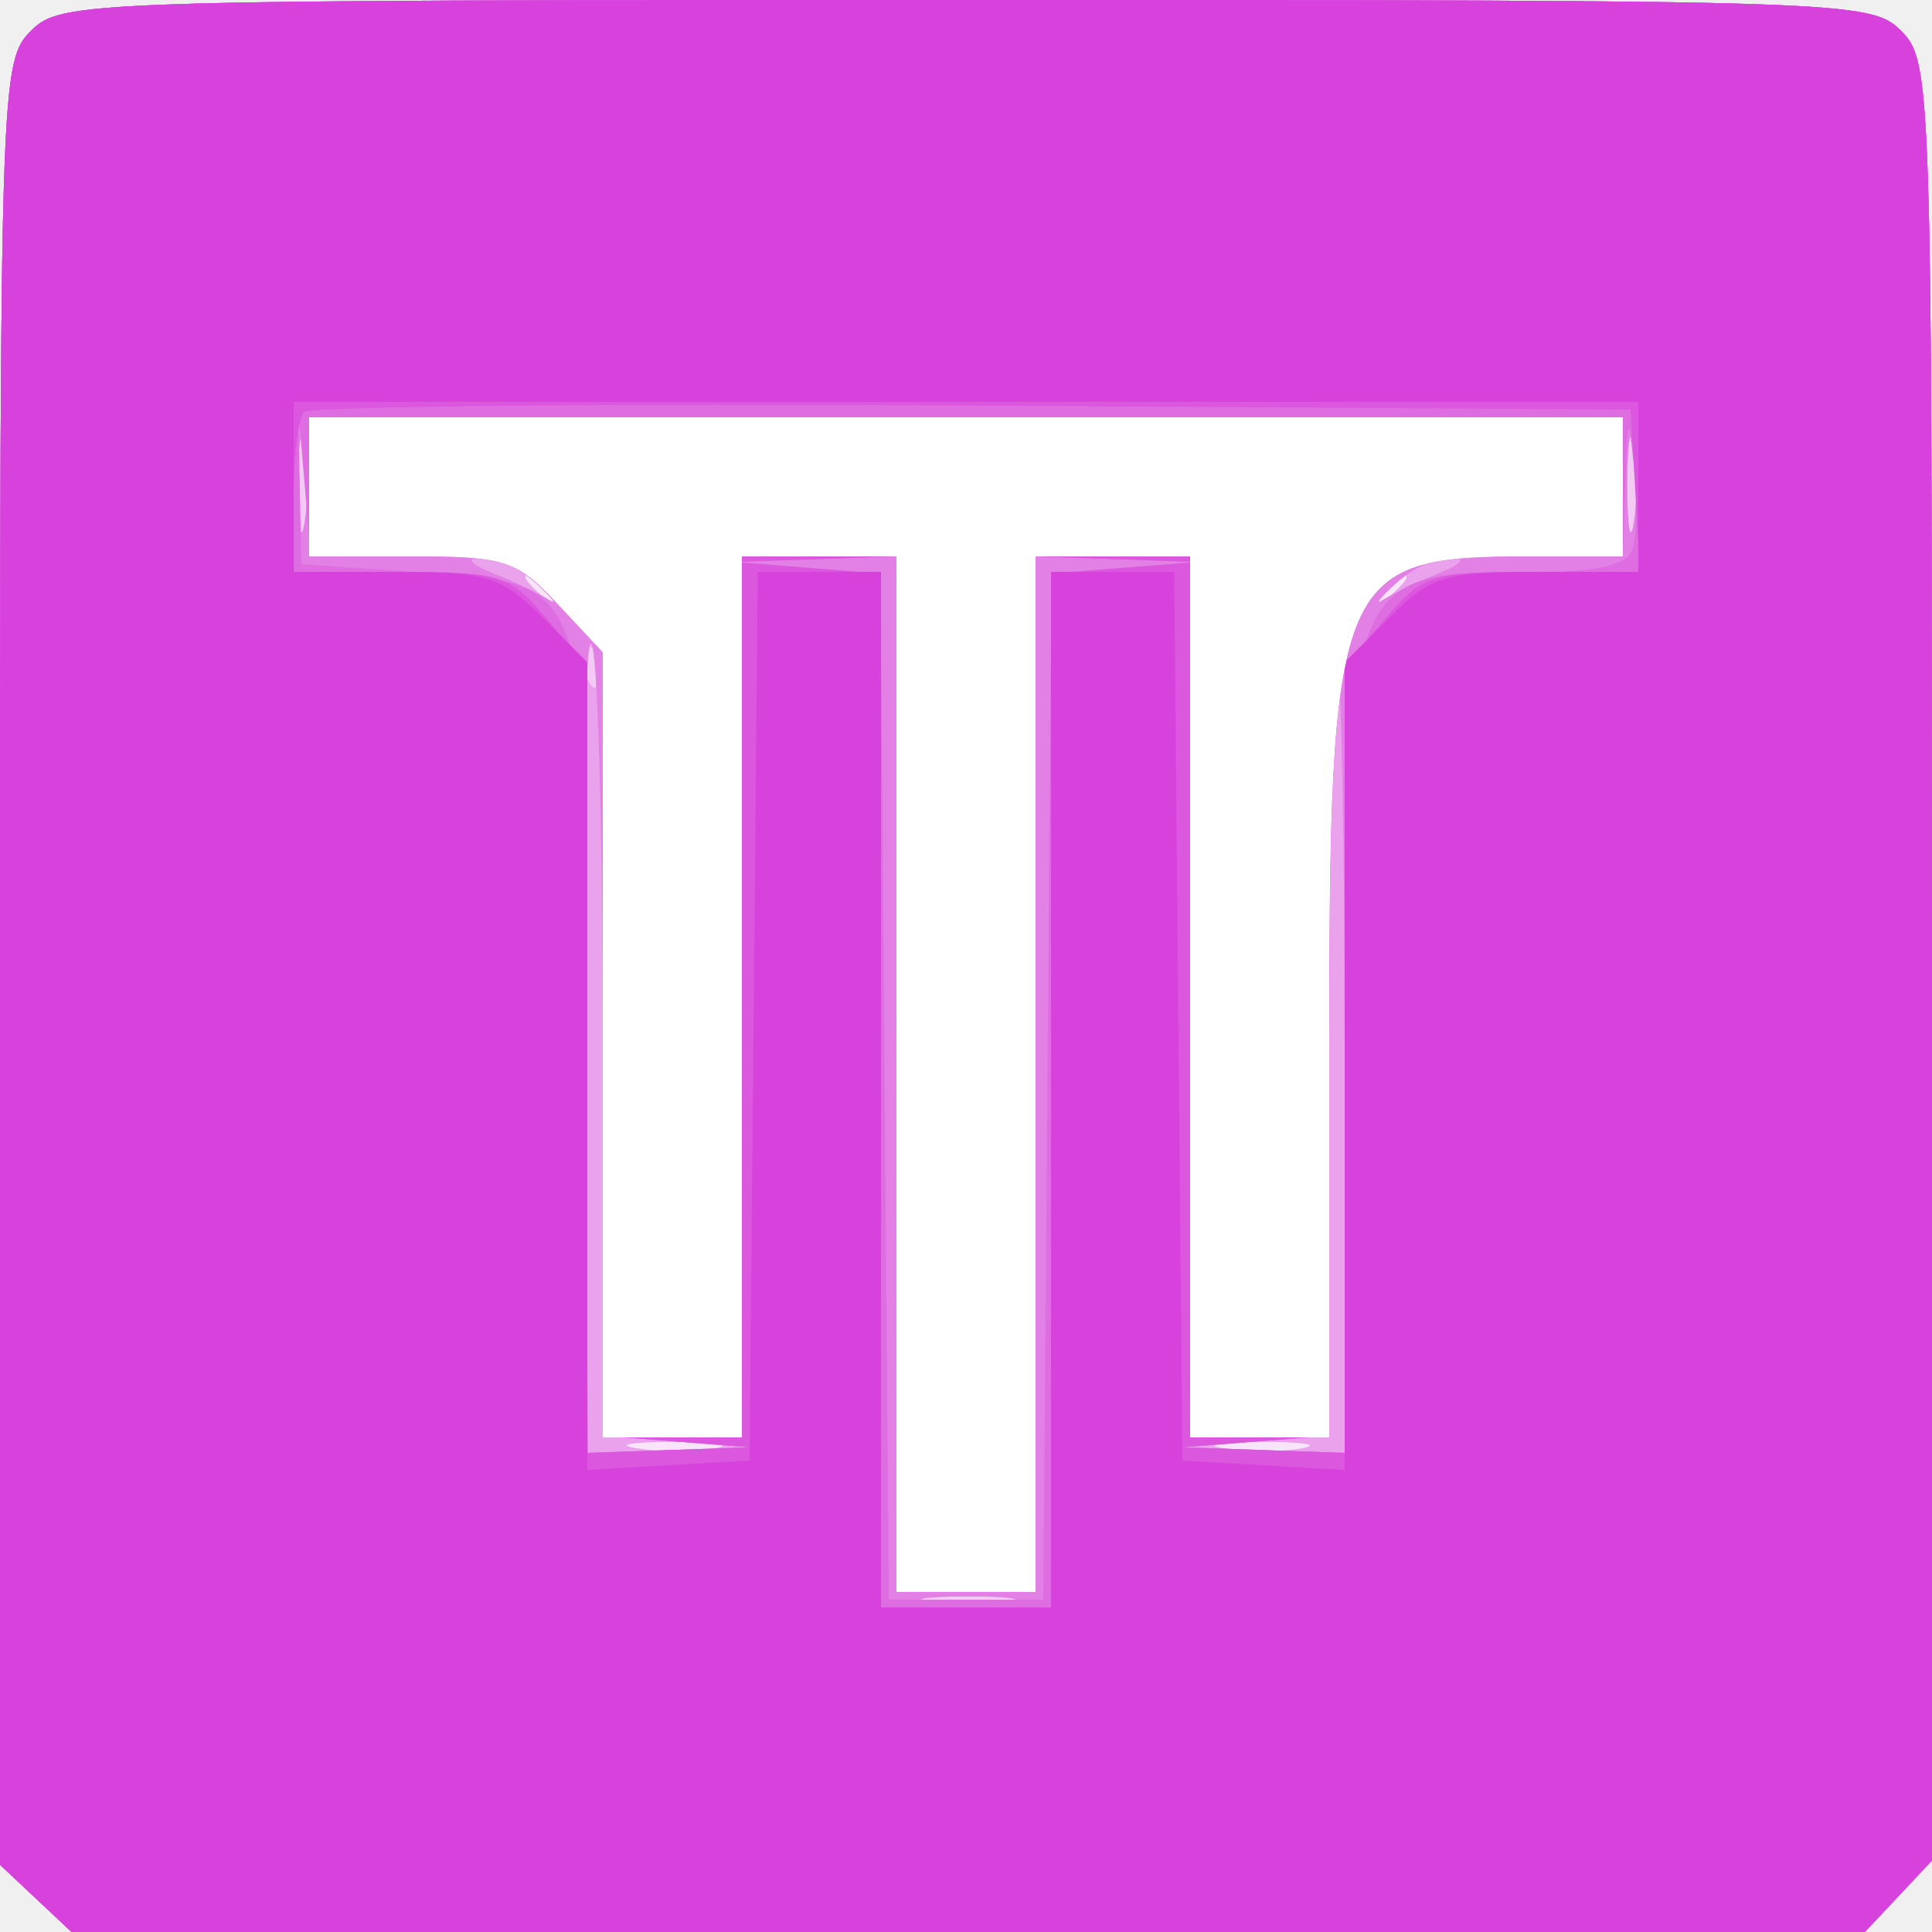
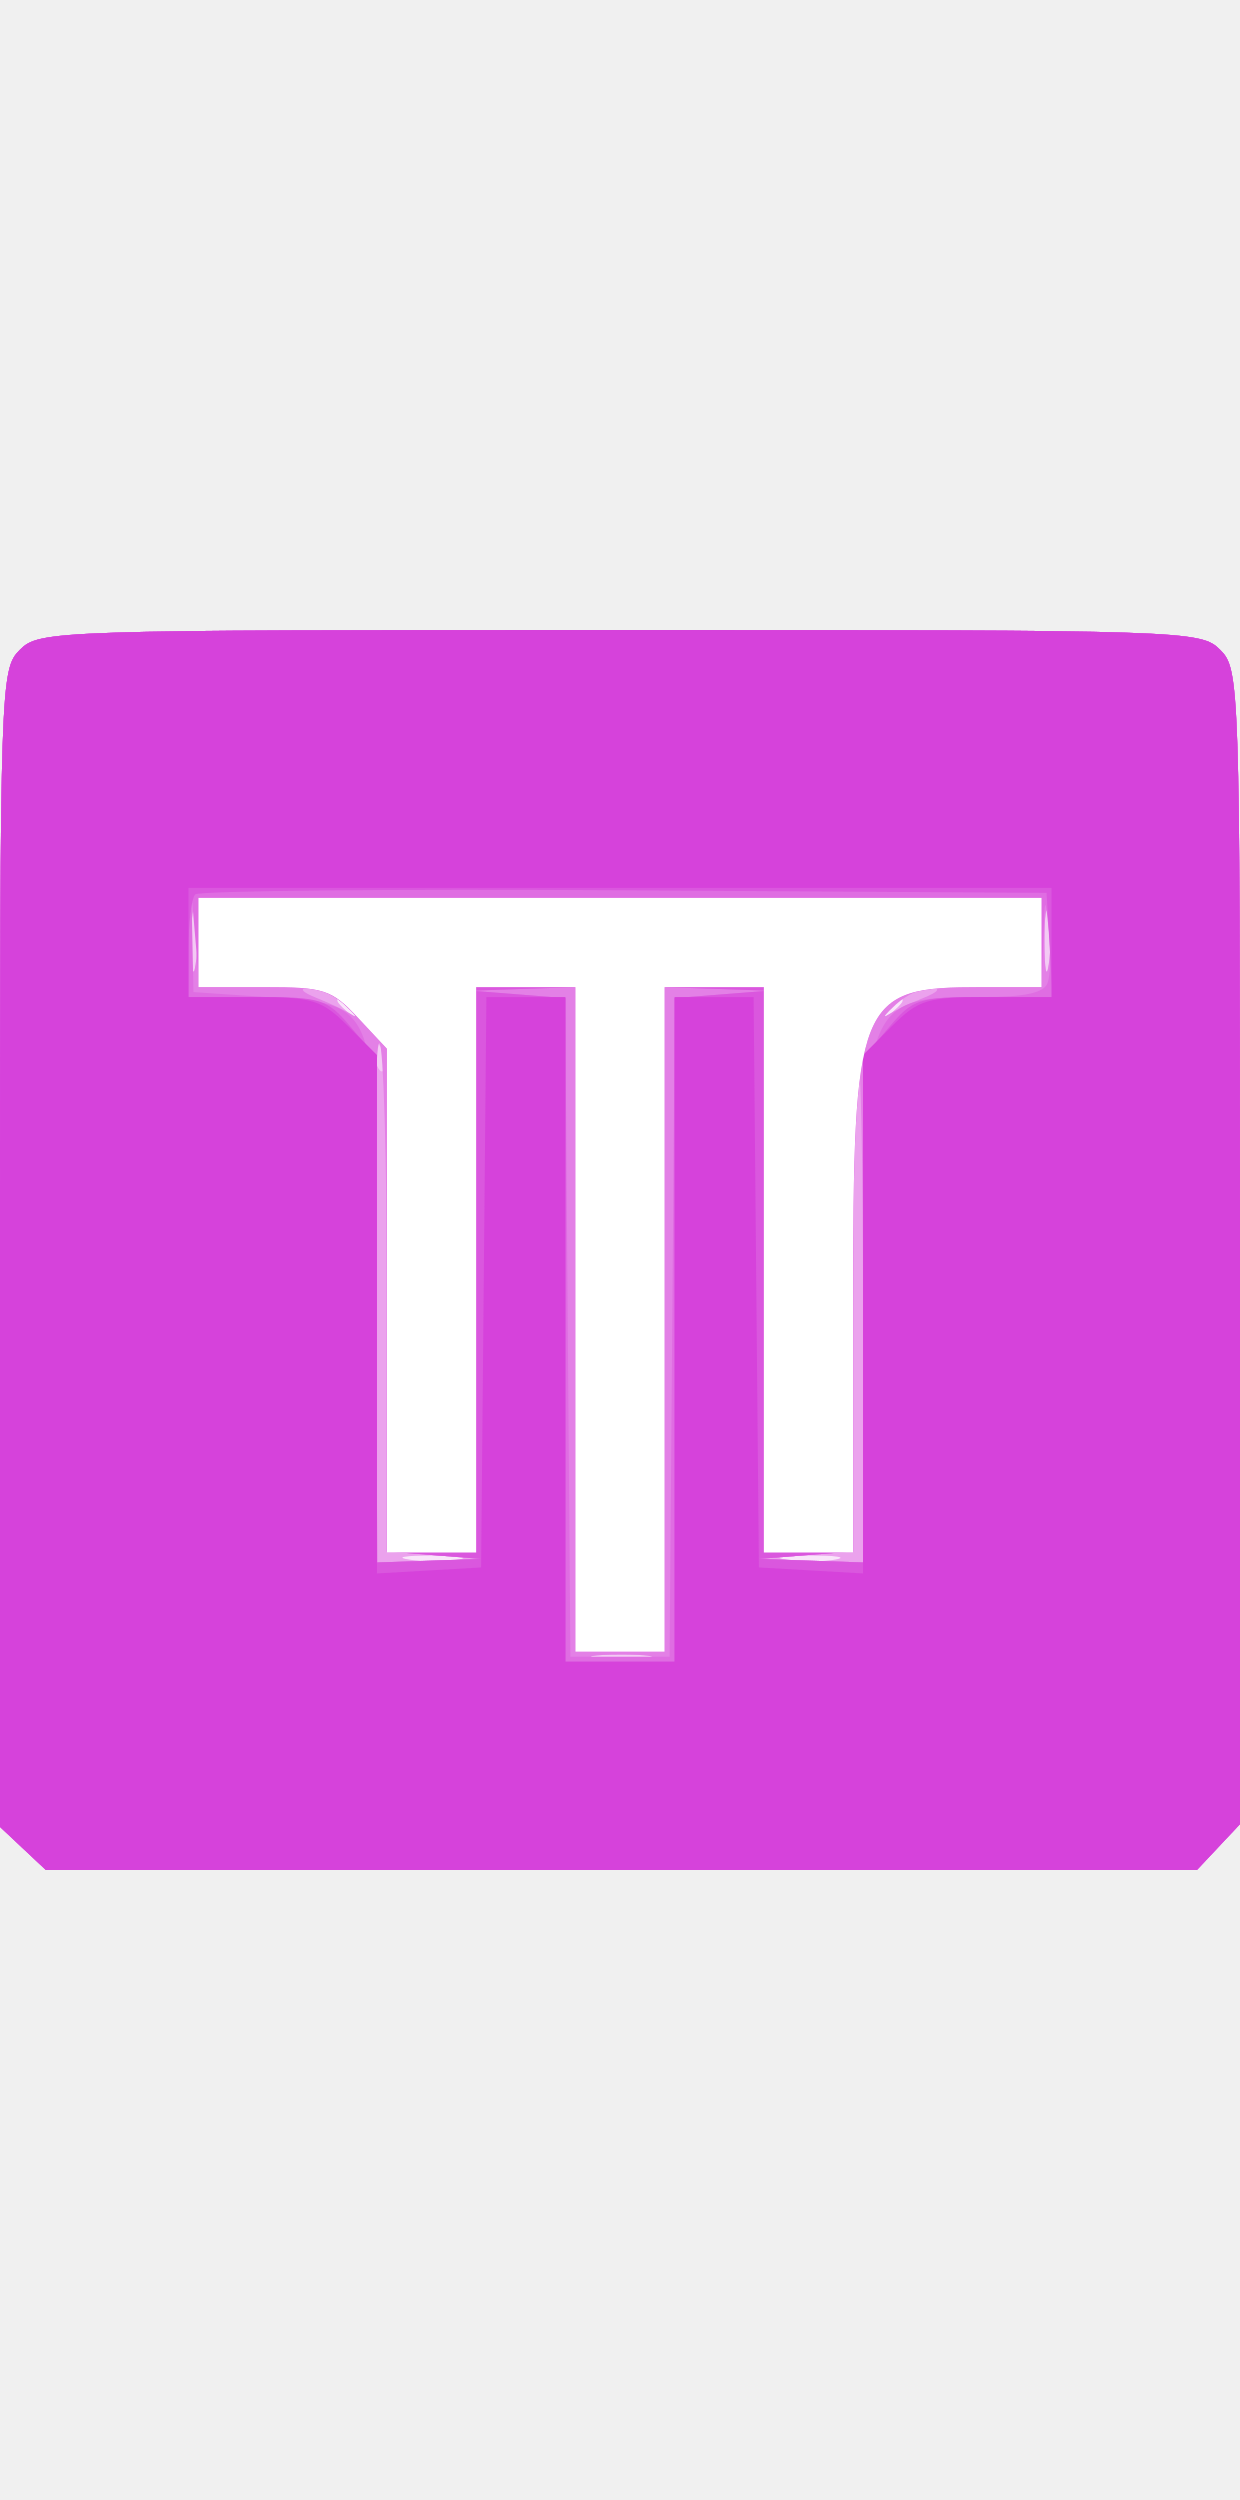
- <svg xmlns="http://www.w3.org/2000/svg" width="125" height="125" viewBox="0 0 125 125" fill="none">
+ <svg xmlns="http://www.w3.org/2000/svg" width="62" height="125" viewBox="0 0 125 125" fill="none">
  <path fill-rule="evenodd" clip-rule="evenodd" d="M2 2C0.046 3.954 0 5.333 0 62.326V120.651L2.314 122.826L4.629 125H62.64H120.651L122.826 122.686L125 120.371V62.186C125 5.333 124.954 3.954 123 2C121.046 0.046 119.667 0 62.5 0C5.333 0 3.954 0.046 2 2Z" fill="#F9E5FA" />
  <path fill-rule="evenodd" clip-rule="evenodd" d="M2 2C0.046 3.954 0 5.333 0 62.326V120.651L2.314 122.826L4.629 125H62.64H120.651L122.826 122.686L125 120.371V62.186C125 5.333 124.954 3.954 123 2C121.046 0.046 119.667 0 62.5 0C5.333 0 3.954 0.046 2 2ZM36.128 38.75C37.371 40.336 37.336 40.371 35.75 39.128C34.788 38.373 34 37.585 34 37.378C34 36.555 34.821 37.084 36.128 38.75ZM91 37.378C91 37.585 90.213 38.373 89.25 39.128C87.664 40.371 87.629 40.336 88.872 38.75C90.179 37.084 91 36.555 91 37.378ZM46.264 93.704C45.034 93.941 42.784 93.947 41.264 93.718C39.744 93.488 40.75 93.294 43.5 93.286C46.25 93.279 47.494 93.467 46.264 93.704ZM84.264 93.704C83.034 93.941 80.784 93.947 79.264 93.718C77.744 93.488 78.75 93.294 81.5 93.286C84.25 93.279 85.494 93.467 84.264 93.704Z" fill="#F3CAF4" />
  <path fill-rule="evenodd" clip-rule="evenodd" d="M2 2C0.046 3.954 0 5.333 0 62.326V120.651L2.314 122.826L4.629 125H62.64H120.651L122.826 122.686L125 120.371V62.186C125 5.333 124.954 3.954 123 2C121.046 0.046 119.667 0 62.5 0C5.333 0 3.954 0.046 2 2ZM19.718 33.736C19.488 35.256 19.294 34.25 19.286 31.5C19.279 28.75 19.467 27.506 19.704 28.736C19.941 29.966 19.947 32.216 19.718 33.736ZM105.718 33.736C105.488 35.256 105.294 34.25 105.286 31.5C105.279 28.75 105.467 27.506 105.704 28.736C105.941 29.966 105.947 32.216 105.718 33.736ZM36.128 38.75C37.371 40.336 37.336 40.371 35.75 39.128C34.788 38.373 34 37.585 34 37.378C34 36.555 34.821 37.084 36.128 38.75ZM91 37.378C91 37.585 90.213 38.373 89.25 39.128C87.664 40.371 87.629 40.336 88.872 38.75C90.179 37.084 91 36.555 91 37.378ZM38.788 44.137C38.538 44.886 38.085 44.432 37.731 43.08C37.296 41.417 37.426 41.026 38.168 41.768C38.75 42.35 39.028 43.415 38.788 44.137ZM46.264 93.704C45.034 93.941 42.784 93.947 41.264 93.718C39.744 93.488 40.75 93.294 43.5 93.286C46.25 93.279 47.494 93.467 46.264 93.704ZM84.264 93.704C83.034 93.941 80.784 93.947 79.264 93.718C77.744 93.488 78.75 93.294 81.5 93.286C84.25 93.279 85.494 93.467 84.264 93.704ZM65.264 103.704C64.034 103.941 61.784 103.947 60.264 103.718C58.744 103.488 59.75 103.294 62.5 103.286C65.25 103.279 66.494 103.467 65.264 103.704Z" fill="#EBA2ED" />
  <path fill-rule="evenodd" clip-rule="evenodd" d="M2 2C0.046 3.954 0 5.333 0 62.326V120.651L2.314 122.826L4.629 125H62.64H120.651L122.826 122.686L125 120.371V62.186C125 5.333 124.954 3.954 123 2C121.046 0.046 119.667 0 62.5 0C5.333 0 3.954 0.046 2 2ZM19.718 33.736C19.488 35.256 19.294 34.25 19.286 31.5C19.279 28.75 19.467 27.506 19.704 28.736C19.941 29.966 19.947 32.216 19.718 33.736ZM105.718 33.736C105.488 35.256 105.294 34.25 105.286 31.5C105.279 28.75 105.467 27.506 105.704 28.736C105.941 29.966 105.947 32.216 105.718 33.736ZM34.686 37.75C35.736 38.712 36.099 39.181 35.493 38.79C34.888 38.4 33.292 37.641 31.946 37.104C30.4 36.486 30.103 36.103 31.139 36.063C32.041 36.029 33.637 36.788 34.686 37.75ZM93.054 37.104C91.708 37.641 90.112 38.4 89.507 38.79C88.901 39.181 89.264 38.712 90.314 37.75C91.363 36.788 92.959 36.029 93.861 36.063C94.897 36.103 94.6 36.486 93.054 37.104ZM39 67.504V92.89L43.75 93.265L48.5 93.64L43.282 93.82L38.064 94L37.782 67.595C37.627 53.072 37.837 41.398 38.25 41.654C38.663 41.909 39 53.542 39 67.504ZM87 68.5V94L81.75 93.82L76.5 93.64L81.25 93.265L86 92.89V67.945C86 54.225 86.225 43 86.5 43C86.775 43 87 54.475 87 68.5ZM65.264 103.704C64.034 103.941 61.784 103.947 60.264 103.718C58.744 103.488 59.75 103.294 62.5 103.286C65.25 103.279 66.494 103.467 65.264 103.704Z" fill="#E380E6" />
  <path fill-rule="evenodd" clip-rule="evenodd" d="M2 2C0.046 3.954 0 5.333 0 62.326V120.651L2.314 122.826L4.629 125H62.64H120.651L122.826 122.686L125 120.371V62.186C125 5.333 124.954 3.954 123 2C121.046 0.046 119.667 0 62.5 0C5.333 0 3.954 0.046 2 2ZM26.654 36C32.685 36 33.425 36.243 36.099 39.106L39 42.212V67.551V92.89L43.75 93.265L48.5 93.64L43.25 93.82L38 94L37.978 68.25C37.951 36.955 38.247 37.782 26.809 37L19.5 36.5L19.398 31.5L19.296 26.5L19.703 31.25L20.11 36H26.654ZM105.598 35.605C105.223 36.582 103.28 37 99.113 37C87.043 37 87 37.115 87 68.95V94L81.75 93.82L76.5 93.64L81.25 93.265L86 92.89V68.396C86 37.116 86.446 36 98.934 36H105L105.168 31.25C105.328 26.738 105.356 26.693 105.735 30.355C105.954 32.476 105.892 34.838 105.598 35.605ZM58 69.5V103H62.5H67V69.5V36L72.25 36.18L77.5 36.36L72.763 36.734L68.027 37.108L67.763 70.304L67.5 103.5H62.5H57.5L57.237 70.304L56.973 37.108L52.237 36.734L47.5 36.36L52.75 36.18L58 36V69.5Z" fill="#DF6DE2" />
  <path fill-rule="evenodd" clip-rule="evenodd" d="M2 2C0.046 3.954 0 5.333 0 62.326V120.651L2.314 122.826L4.629 125H62.64H120.651L122.826 122.686L125 120.371V62.186C125 5.333 124.954 3.954 123 2C121.046 0.046 119.667 0 62.5 0C5.333 0 3.954 0.046 2 2ZM105.802 31.75L106.105 37H99.141C92.593 37 92.023 37.184 89.589 40.077L87 43.153V68.577V94L81.75 93.82L76.5 93.64L81.25 93.265L86 92.89V68.396C86 37.116 86.446 36 98.934 36H105V31.5V27H62.5H20V31.5V36H26.599C32.691 36 33.42 36.238 36.099 39.106L39 42.212V67.551V92.89L43.75 93.265L48.5 93.64L43.25 93.82L38 94V68.577V43.153L35.411 40.077C32.98 37.188 32.401 37 25.911 37H19V32.167C19 29.508 19.305 27.029 19.677 26.656C20.05 26.284 39.512 26.096 62.927 26.239L105.5 26.5L105.802 31.75ZM58 69.5V103H62.5H67V69.5V36L72.25 36.18L77.5 36.36L72.75 36.735L68 37.11V70.555V104H62.5H57V70.555V37.11L52.25 36.735L47.5 36.36L52.75 36.18L58 36V69.5Z" fill="#DA57DE" />
  <path fill-rule="evenodd" clip-rule="evenodd" d="M2 2C0.046 3.954 0 5.333 0 62.326V120.651L2.314 122.826L4.629 125H62.64H120.651L122.826 122.686L125 120.371V62.186C125 5.333 124.954 3.954 123 2C121.046 0.046 119.667 0 62.5 0C5.333 0 3.954 0.046 2 2ZM106 31.5V37H99.423C93.487 37 92.561 37.285 89.923 39.923L87 42.846V68.975V95.105L81.75 94.802L76.5 94.5L76.235 65.75L75.969 37H71.985H68V70.5V104H62.5H57V70.5V37H53.015H49.031L48.765 65.75L48.5 94.5L43.25 94.802L38 95.105V68.975V42.846L35.077 39.923C32.439 37.285 31.513 37 25.577 37H19V31.5V26H62.5H106V31.5ZM20 31.5V36H26.599C32.691 36 33.42 36.238 36.099 39.106L39 42.212V67.606V93H43.5H48V64.5V36H53H58V69.5V103H62.5H67V69.5V36H72H77V64.5V93H81.5H86V68.45C86 37.109 86.442 36 98.934 36H105V31.5V27H62.5H20V31.5Z" fill="#D642DB" />
  <path fill-rule="evenodd" clip-rule="evenodd" d="M20 31.5V36H26.599C32.691 36 33.42 36.238 36.099 39.106L39 42.212V67.606V93H43.5H48V64.5V36H53H58V69.5V103H62.5H67V69.5V36H72H77V64.5V93H81.5H86V68.45C86 37.109 86.442 36 98.934 36H105V31.5V27H62.5H20V31.5Z" fill="white" />
</svg>
